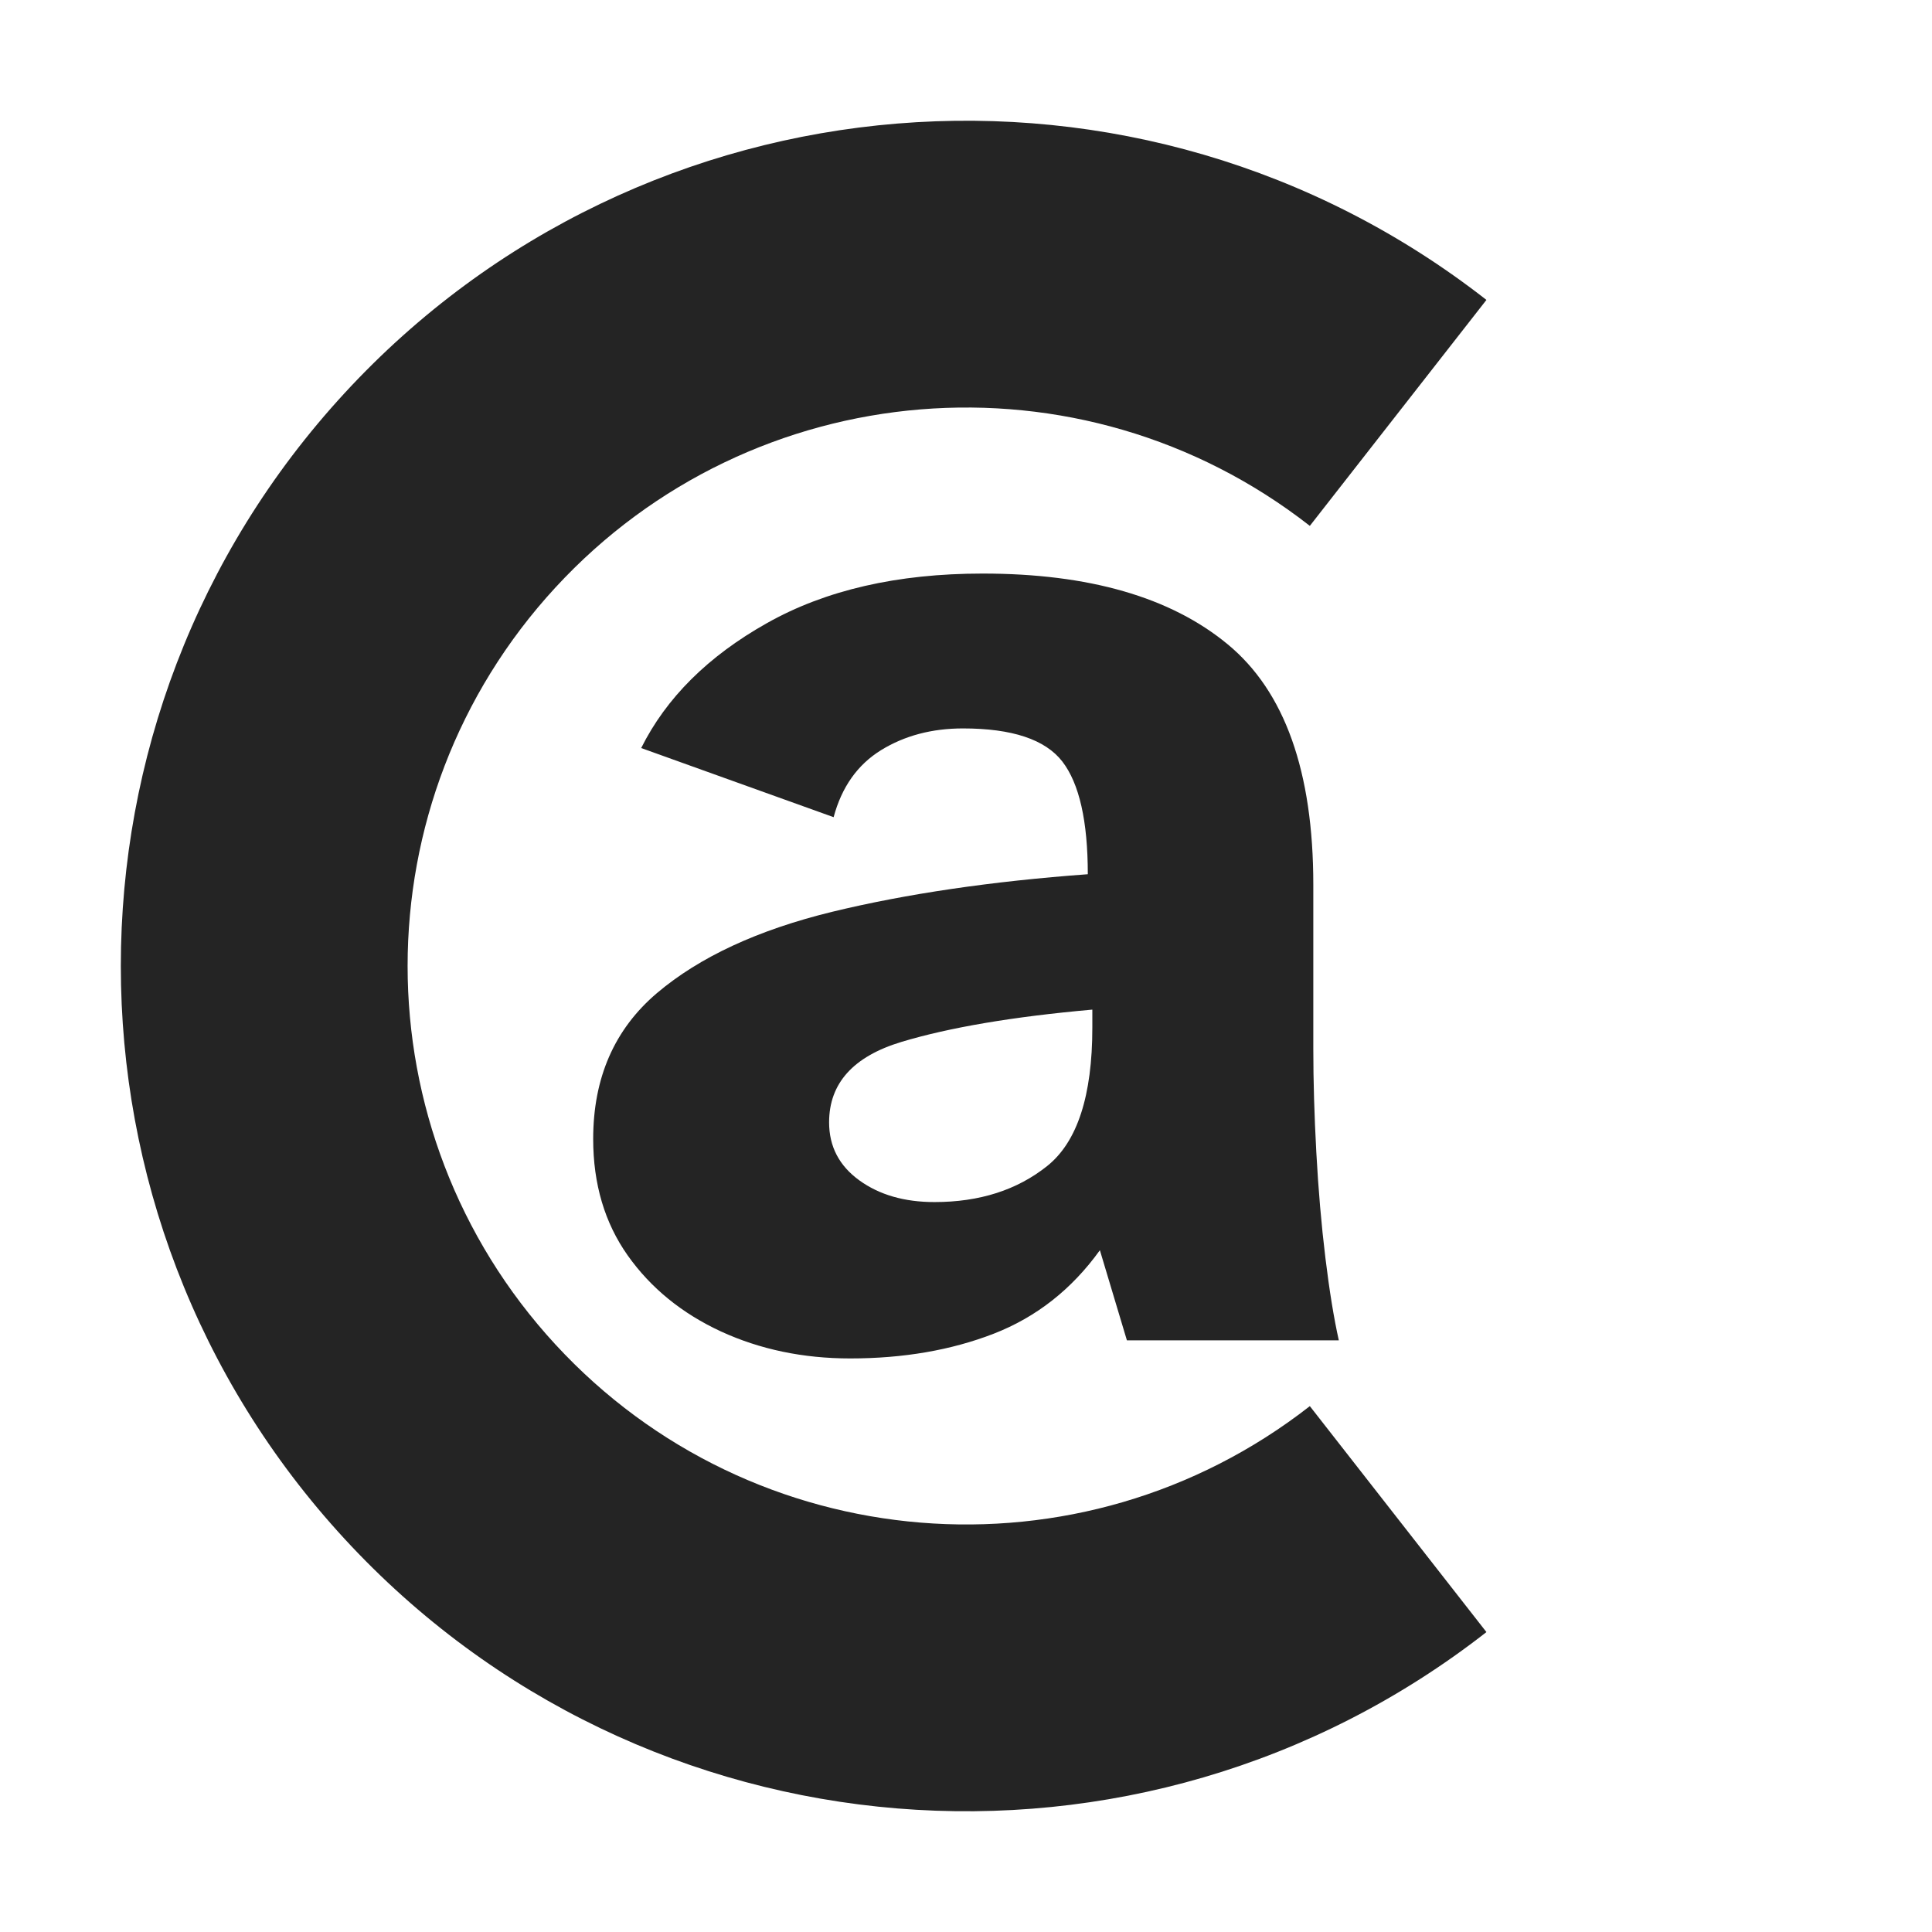
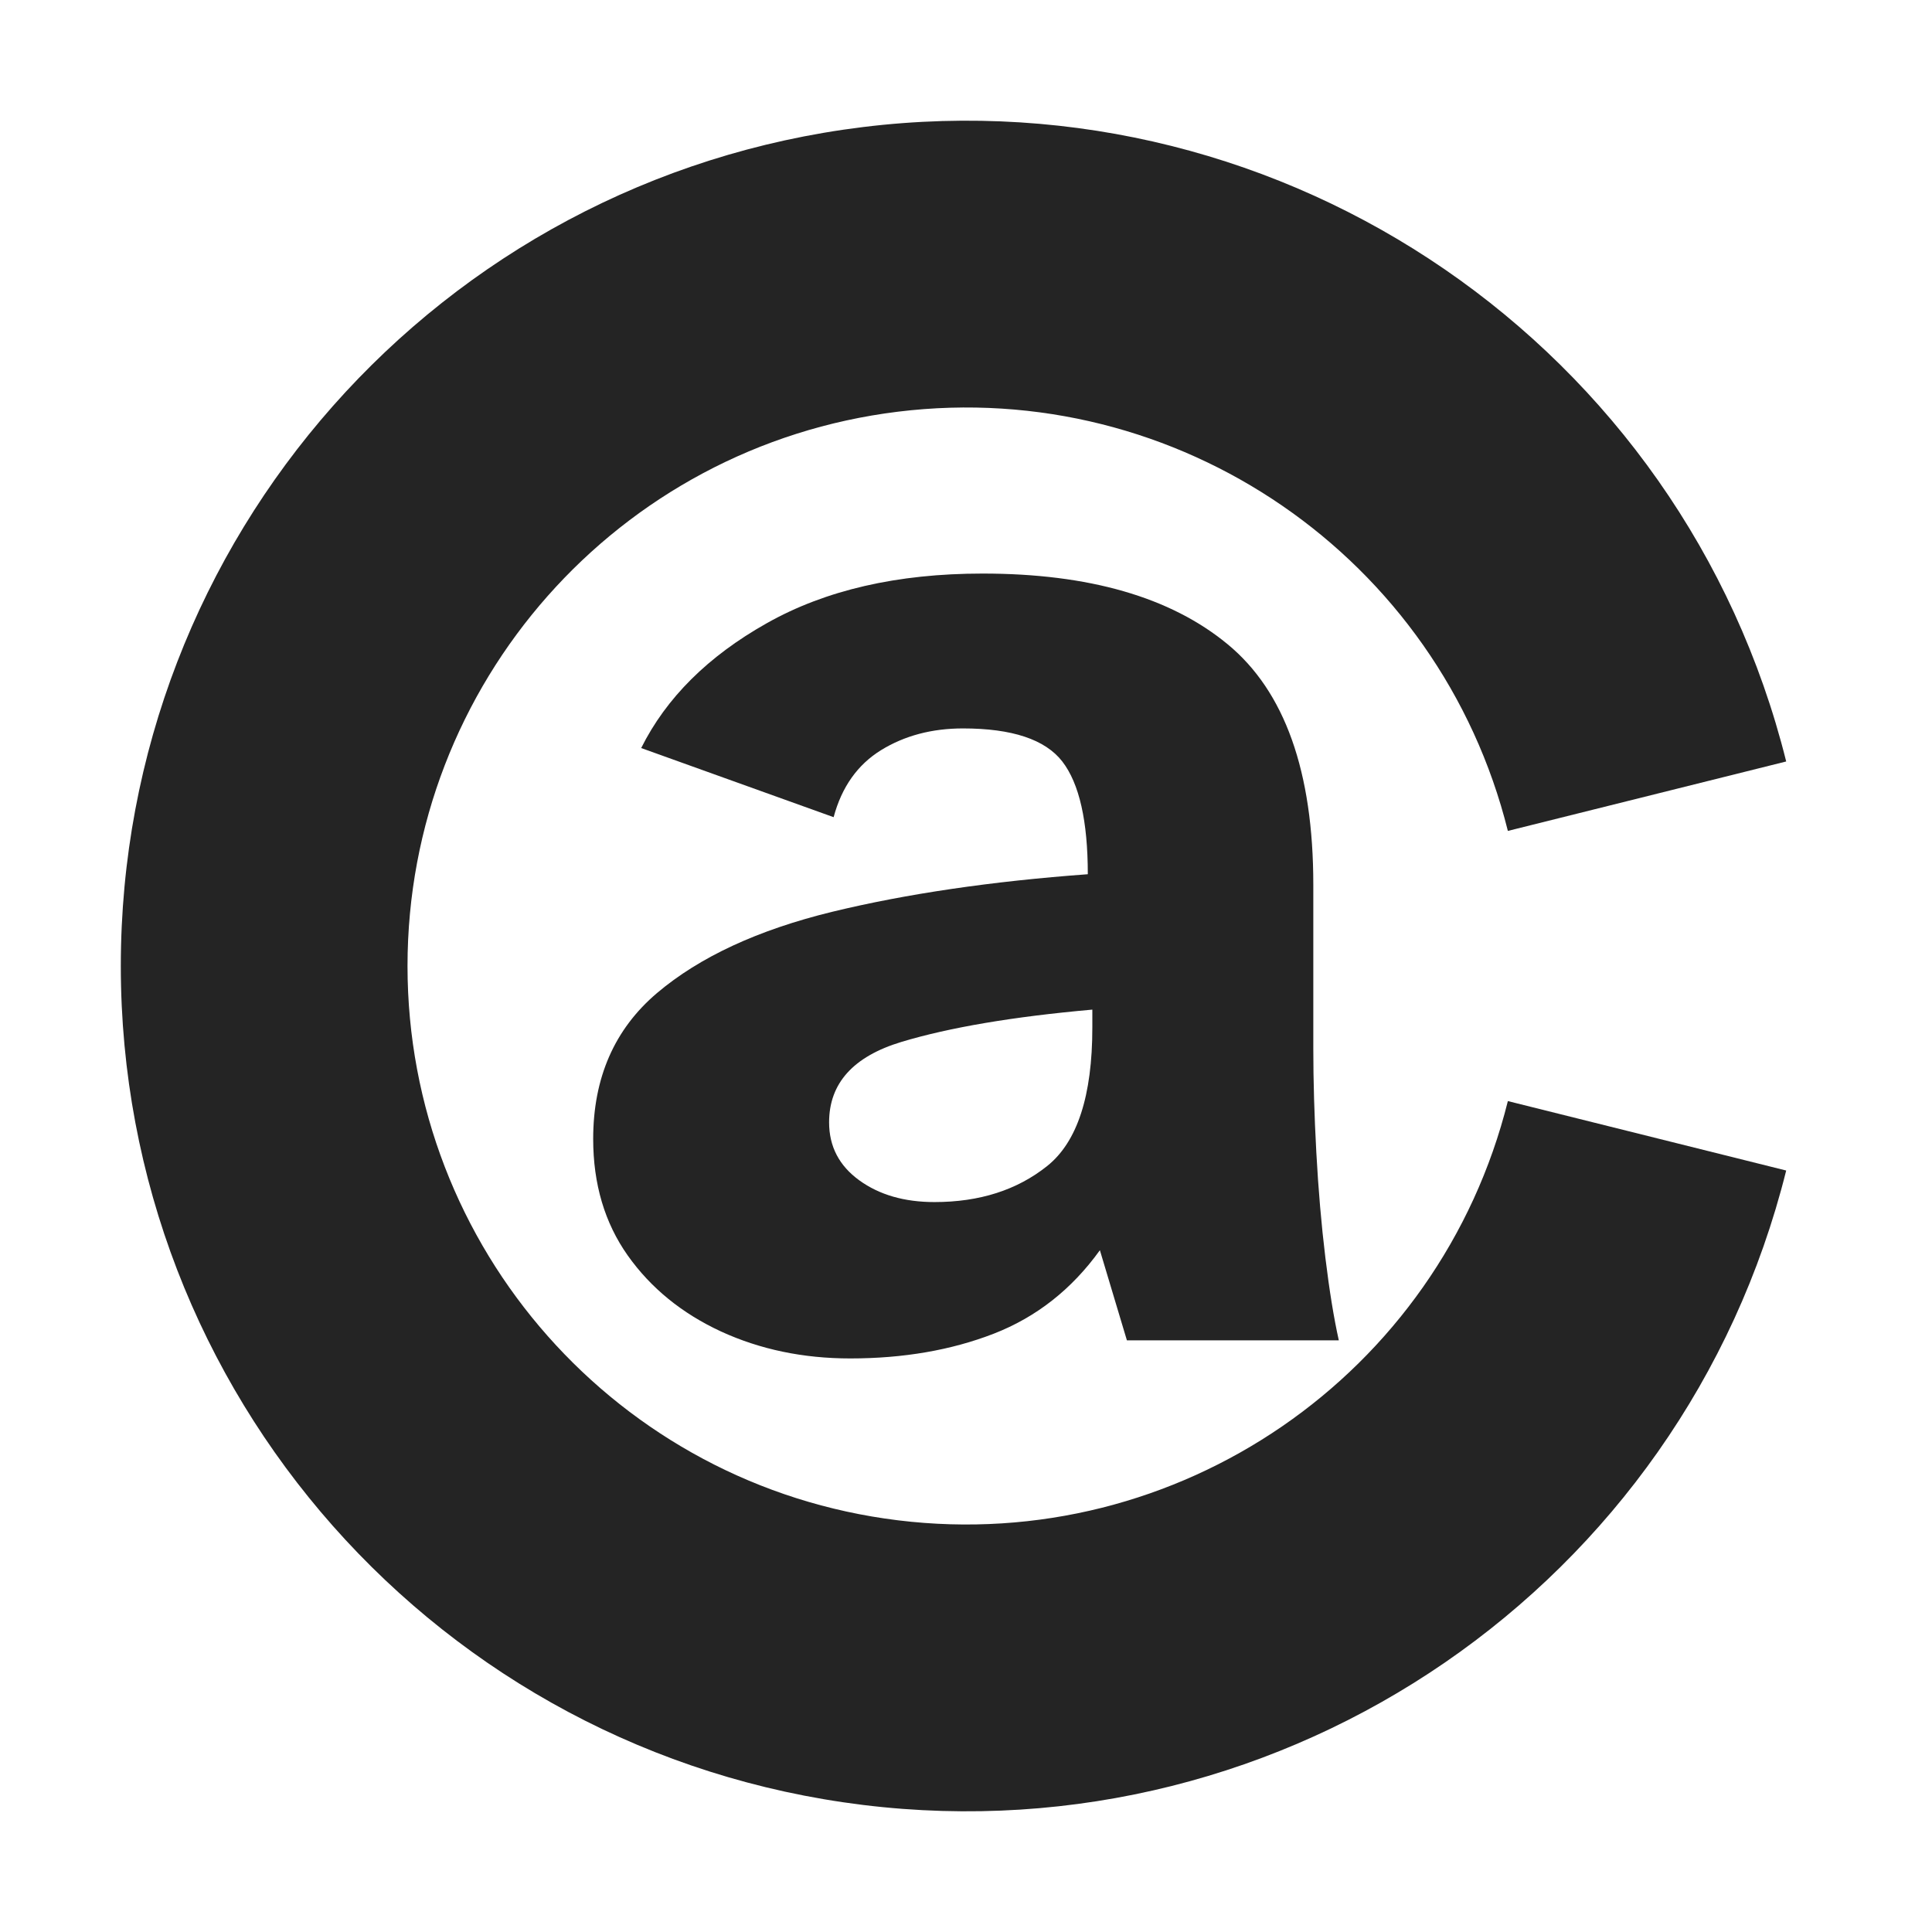
<svg xmlns="http://www.w3.org/2000/svg" viewBox="0 0 128 128" width="32" height="32" role="img" aria-label="agens">
-   <path fill="#242424" d="M98.48 108.13A56 56 0 1 1 98.48 19.87L86.78 34.84A37 37 0 1 0 86.78 93.16Z" />
+   <path fill="#242424" d="M118.34 77.55A56 56 0 1 1 118.34 50.45L99.9 55.05A37 37 0 1 0 99.9 72.95Z" />
  <path fill="#242424" d="M 56.33 90Q 51.65 90 47.76 88.21Q 43.88 86.41 41.59 83.18Q 39.3 79.94 39.3 75.46Q 39.3 69.38 43.53 65.79Q 47.76 62.21 55.13 60.41Q 62.51 58.62 72.07 57.92Q 72.07 52.64 70.38 50.45Q 68.68 48.26 63.8 48.26Q 60.71 48.26 58.37 49.7Q 56.03 51.15 55.23 54.14L 42.48 49.56Q 44.97 44.57 50.8 41.29Q 56.63 38 65.1 38Q 75.66 38 81.33 42.68Q 87.01 47.36 87.01 58.62L 87.01 69.48Q 87.01 72.67 87.21 76.35Q 87.41 80.04 87.81 83.33Q 88.21 86.61 88.7 88.8L 74.66 88.8L 72.87 82.83Q 70.08 86.71 65.84 88.36Q 61.61 90 56.33 90ZM 61.91 79.64Q 66.39 79.64 69.38 77.25Q 72.37 74.86 72.37 68.08L 72.37 66.89Q 64.5 67.59 59.72 69.03Q 54.93 70.48 54.93 74.36Q 54.93 76.75 56.93 78.2Q 58.92 79.64 61.91 79.64Z" />
</svg>
